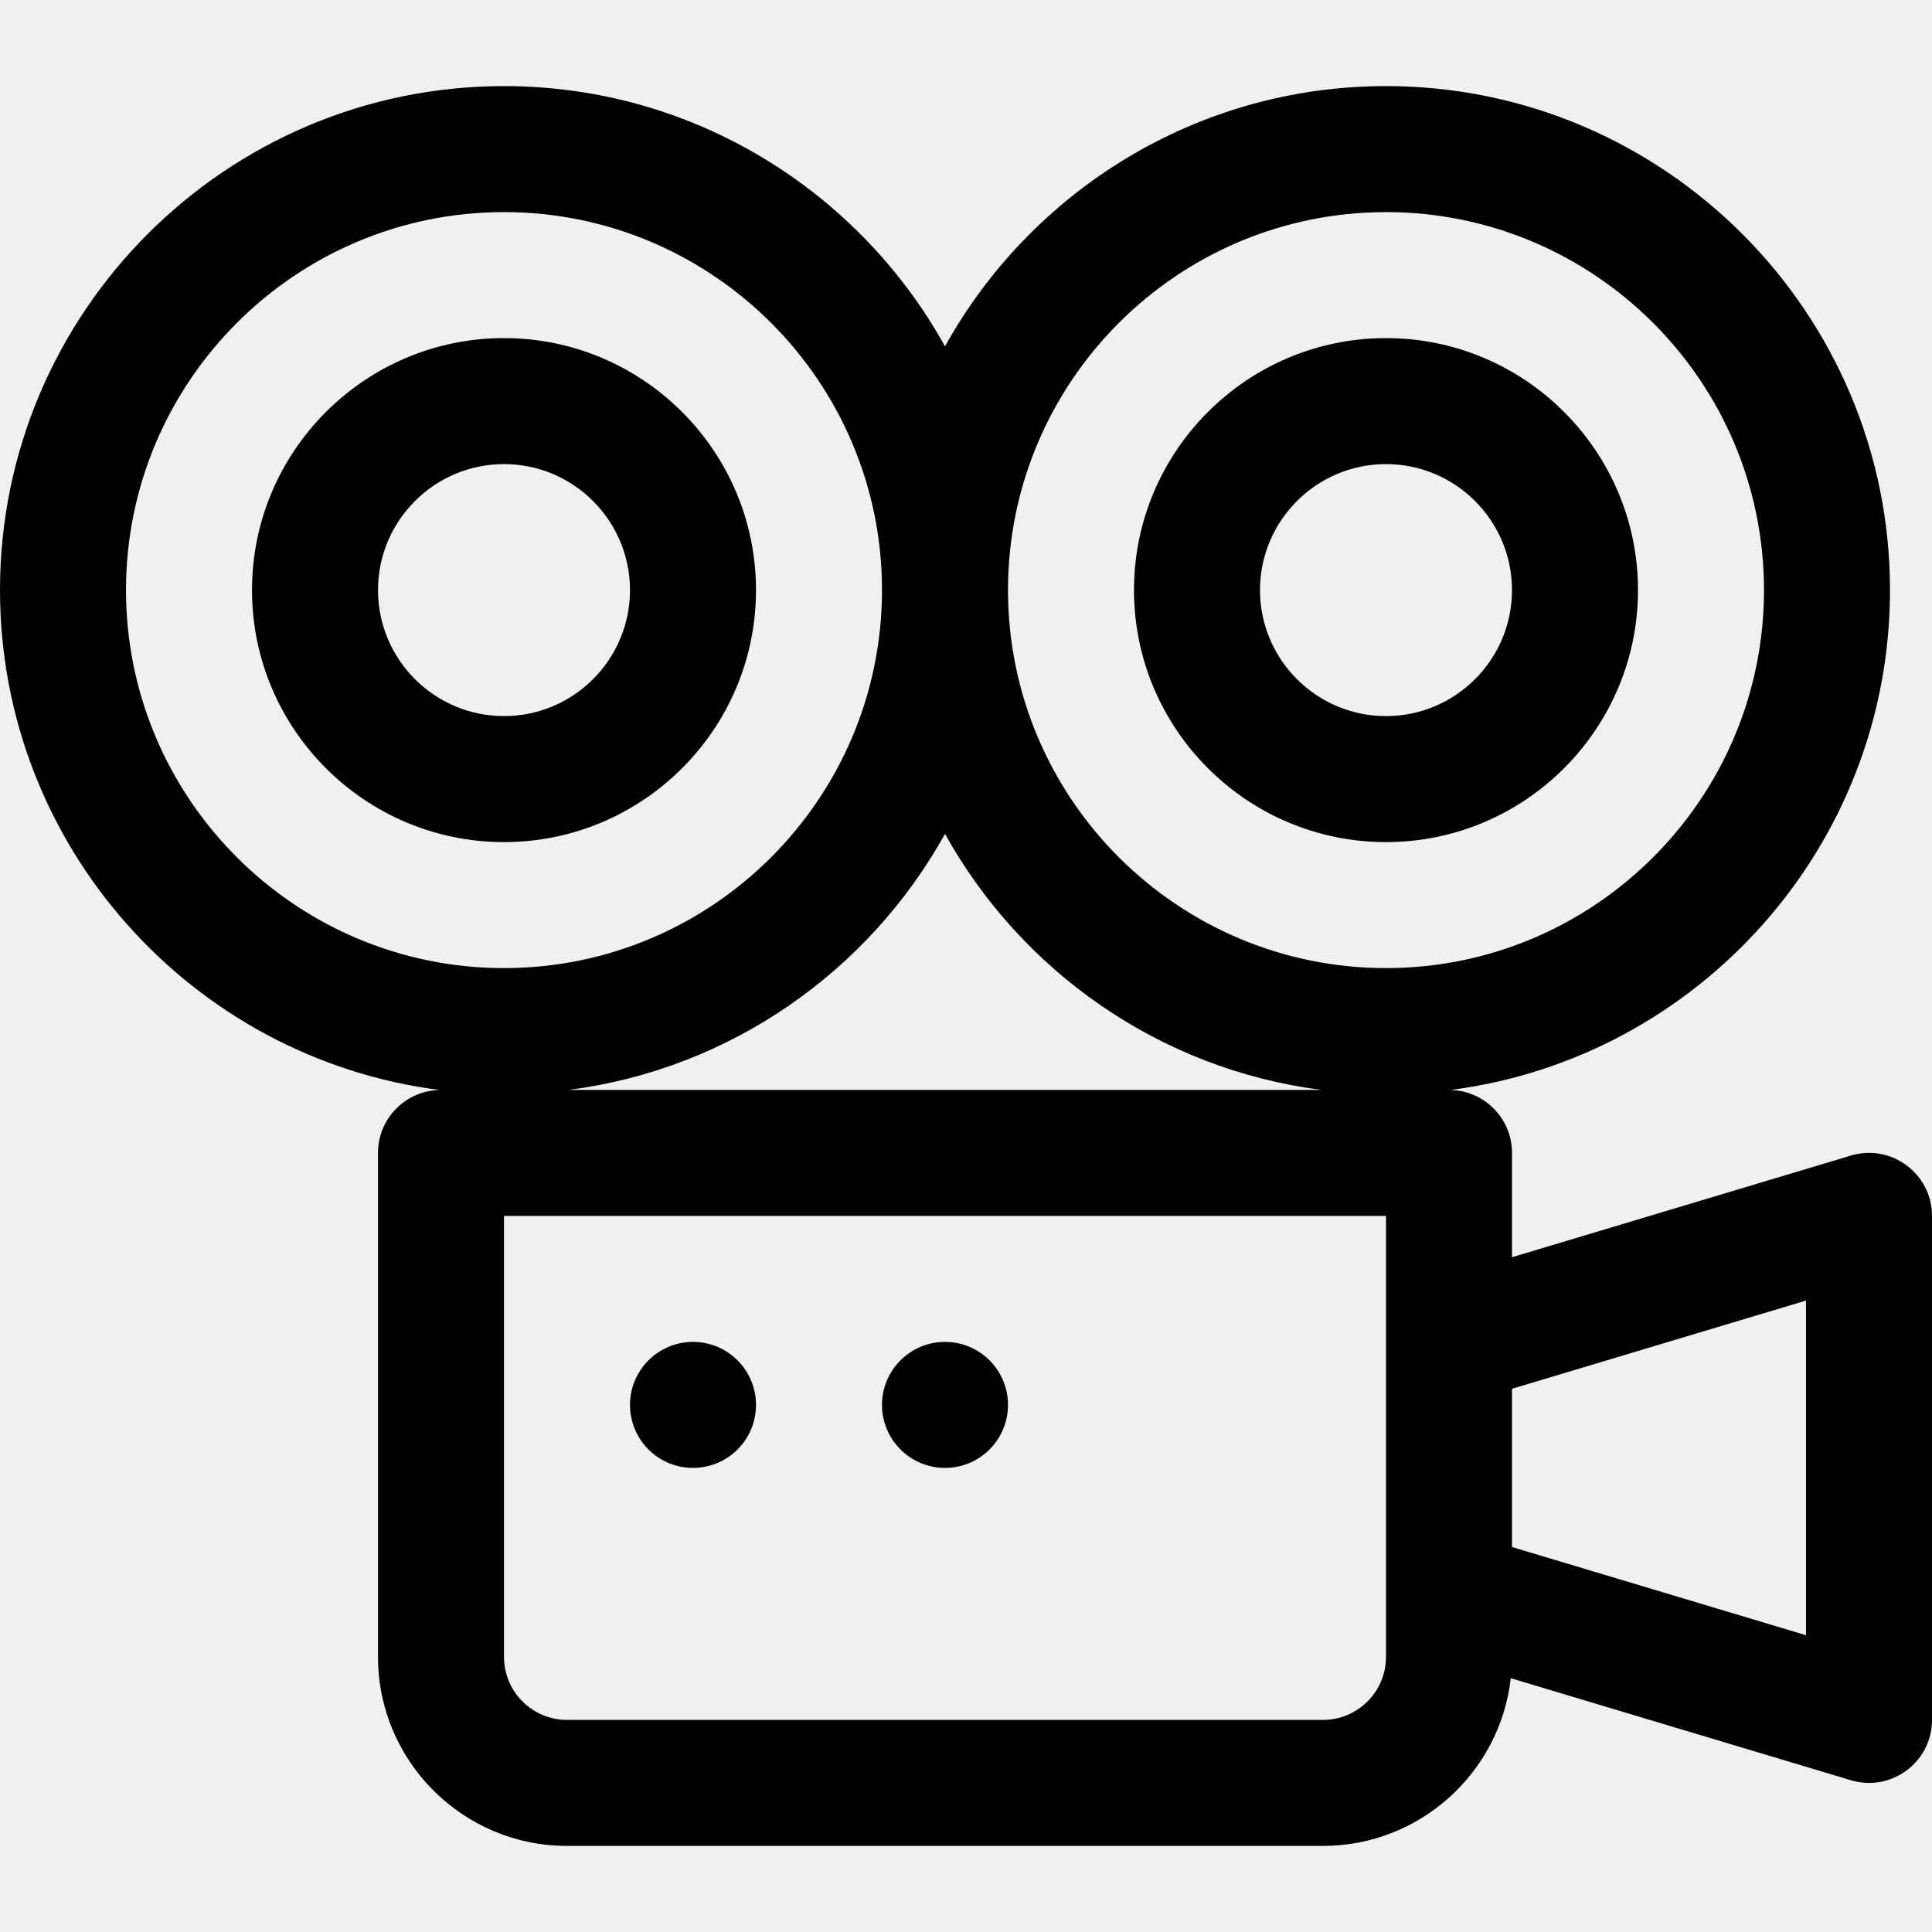
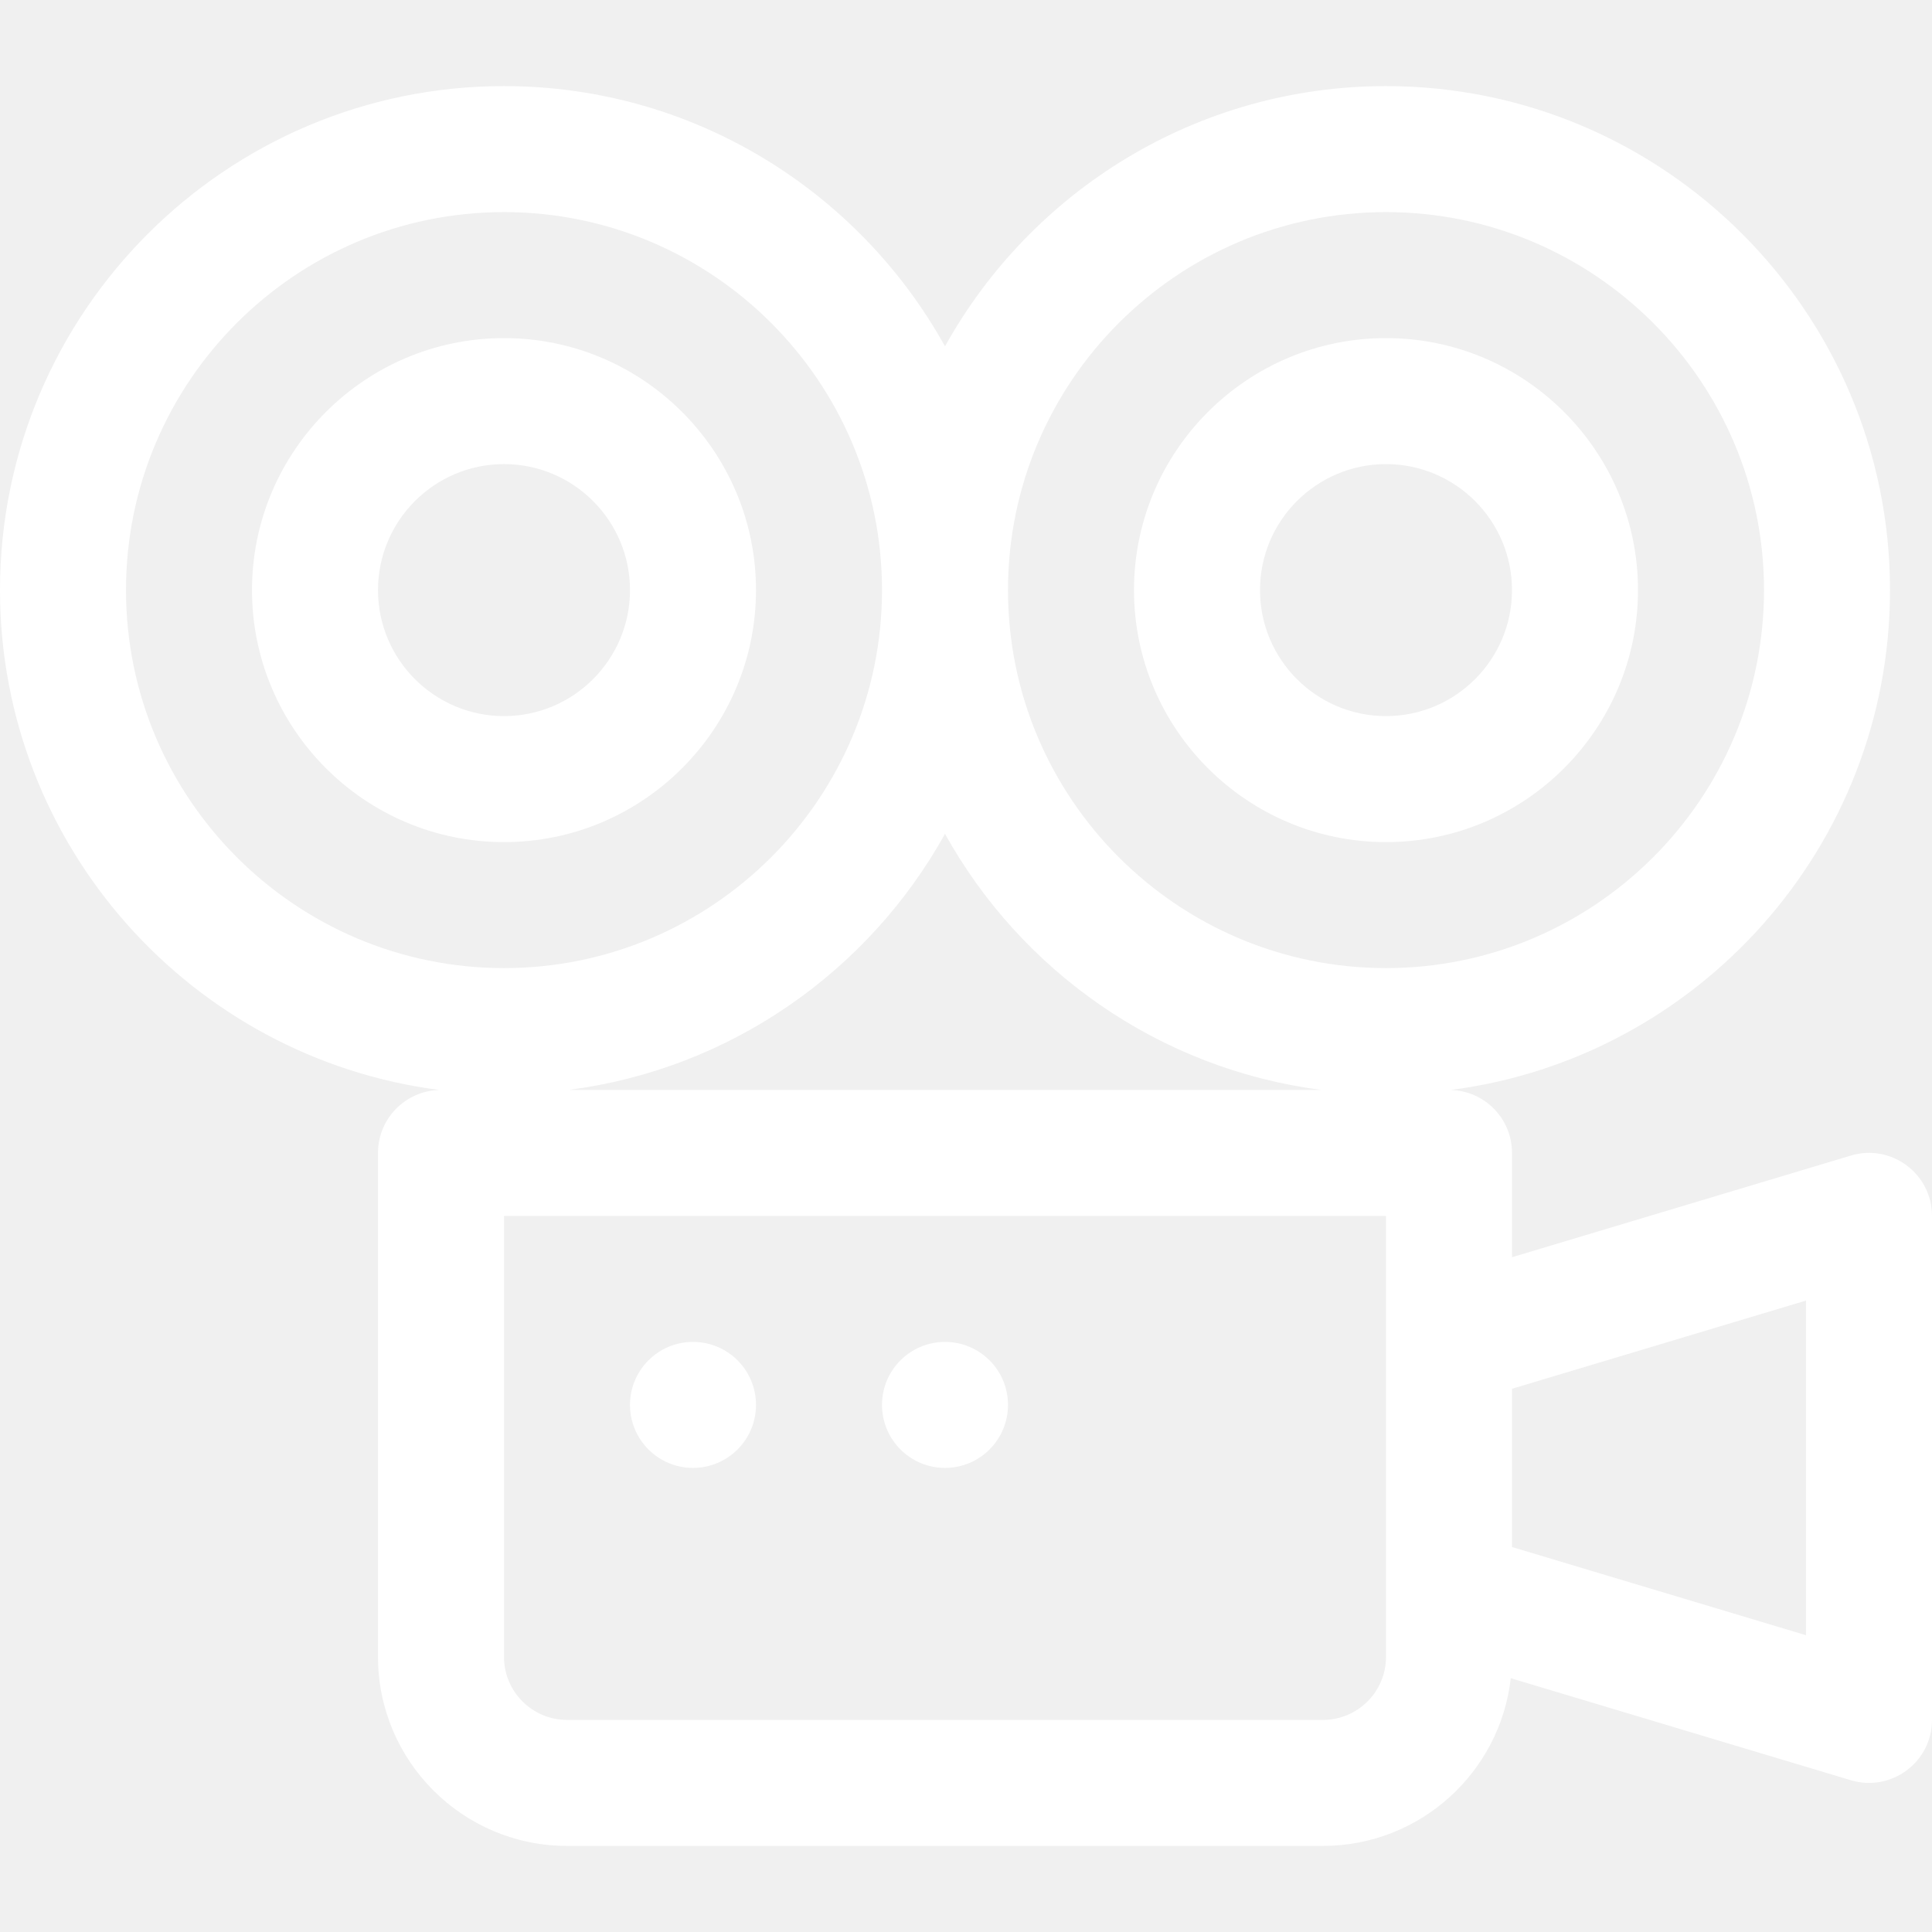
- <svg xmlns="http://www.w3.org/2000/svg" fill="#000000" version="1.1" id="Layer_1" viewBox="0 0 512 512" xml:space="preserve">
+ <svg xmlns="http://www.w3.org/2000/svg" fill="#ffffff" version="1.1" id="Layer_1" viewBox="0 0 512 512" xml:space="preserve">
  <g>
    <g>
      <path d="M133.565,89.6c-36.824,0-66.783,29.959-66.783,66.783s29.959,66.783,66.783,66.783c36.824,0,66.783-29.959,66.783-66.783    S170.389,89.6,133.565,89.6z M133.565,189.774c-18.412,0-33.391-14.979-33.391-33.391c0-18.412,14.979-33.391,33.391-33.391    c18.412,0,33.391,14.979,33.391,33.391C166.957,174.795,151.977,189.774,133.565,189.774z" />
    </g>
  </g>
  <g>
    <g>
      <path d="M367.304,89.6c-36.824,0-66.783,29.959-66.783,66.783s29.959,66.783,66.783,66.783s66.783-29.959,66.783-66.783    S404.128,89.6,367.304,89.6z M367.304,189.774c-18.412,0-33.391-14.979-33.391-33.391c0-18.412,14.979-33.391,33.391-33.391    c18.412,0,33.391,14.979,33.391,33.391C400.696,174.795,385.716,189.774,367.304,189.774z" />
    </g>
  </g>
  <g>
    <g>
      <path d="M490.507,306.235l-89.811,26.943V305.53c0-9.081-7.255-16.453-16.282-16.674c65.597-8.426,116.456-64.621,116.456-132.473    c0-73.648-59.917-133.565-133.565-133.565c-50.231,0-94.067,27.877-116.87,68.968c-22.803-41.09-66.639-68.968-116.87-68.968    C59.917,22.817,0,82.735,0,156.383c0,67.852,50.858,124.048,116.456,132.473c-9.027,0.221-16.282,7.593-16.282,16.675v133.565    c0,27.618,22.469,50.087,50.087,50.087h200.348c25.709,0,46.945-19.473,49.76-44.442l90.139,27.041    c10.656,3.199,21.493-4.766,21.493-15.991V322.226C512,311.058,501.212,303.019,490.507,306.235z M350.152,288.835H150.717    c42.937-5.531,79.553-31.518,99.718-67.854C270.599,257.317,307.216,283.304,350.152,288.835z M33.391,156.383    c0-55.236,44.938-100.174,100.174-100.174s100.174,44.938,100.174,100.174s-44.938,100.174-100.174,100.174    S33.391,211.619,33.391,156.383z M367.304,439.096c0,9.206-7.49,16.696-16.696,16.696H150.261c-9.206,0-16.696-7.49-16.696-16.696    v-116.87h233.739C367.304,335.989,367.304,425.563,367.304,439.096z M267.13,156.383c0-55.236,44.938-100.174,100.174-100.174    s100.174,44.938,100.174,100.174S422.54,256.556,367.304,256.556S267.13,211.619,267.13,156.383z M478.609,433.352l-77.913-23.374    v-41.94l77.913-23.374V433.352z" />
    </g>
  </g>
  <g>
    <g>
      <circle cx="183.652" cy="372.313" r="16.696" />
    </g>
  </g>
  <g>
    <g>
      <circle cx="250.435" cy="372.313" r="16.696" />
    </g>
  </g>
</svg>
